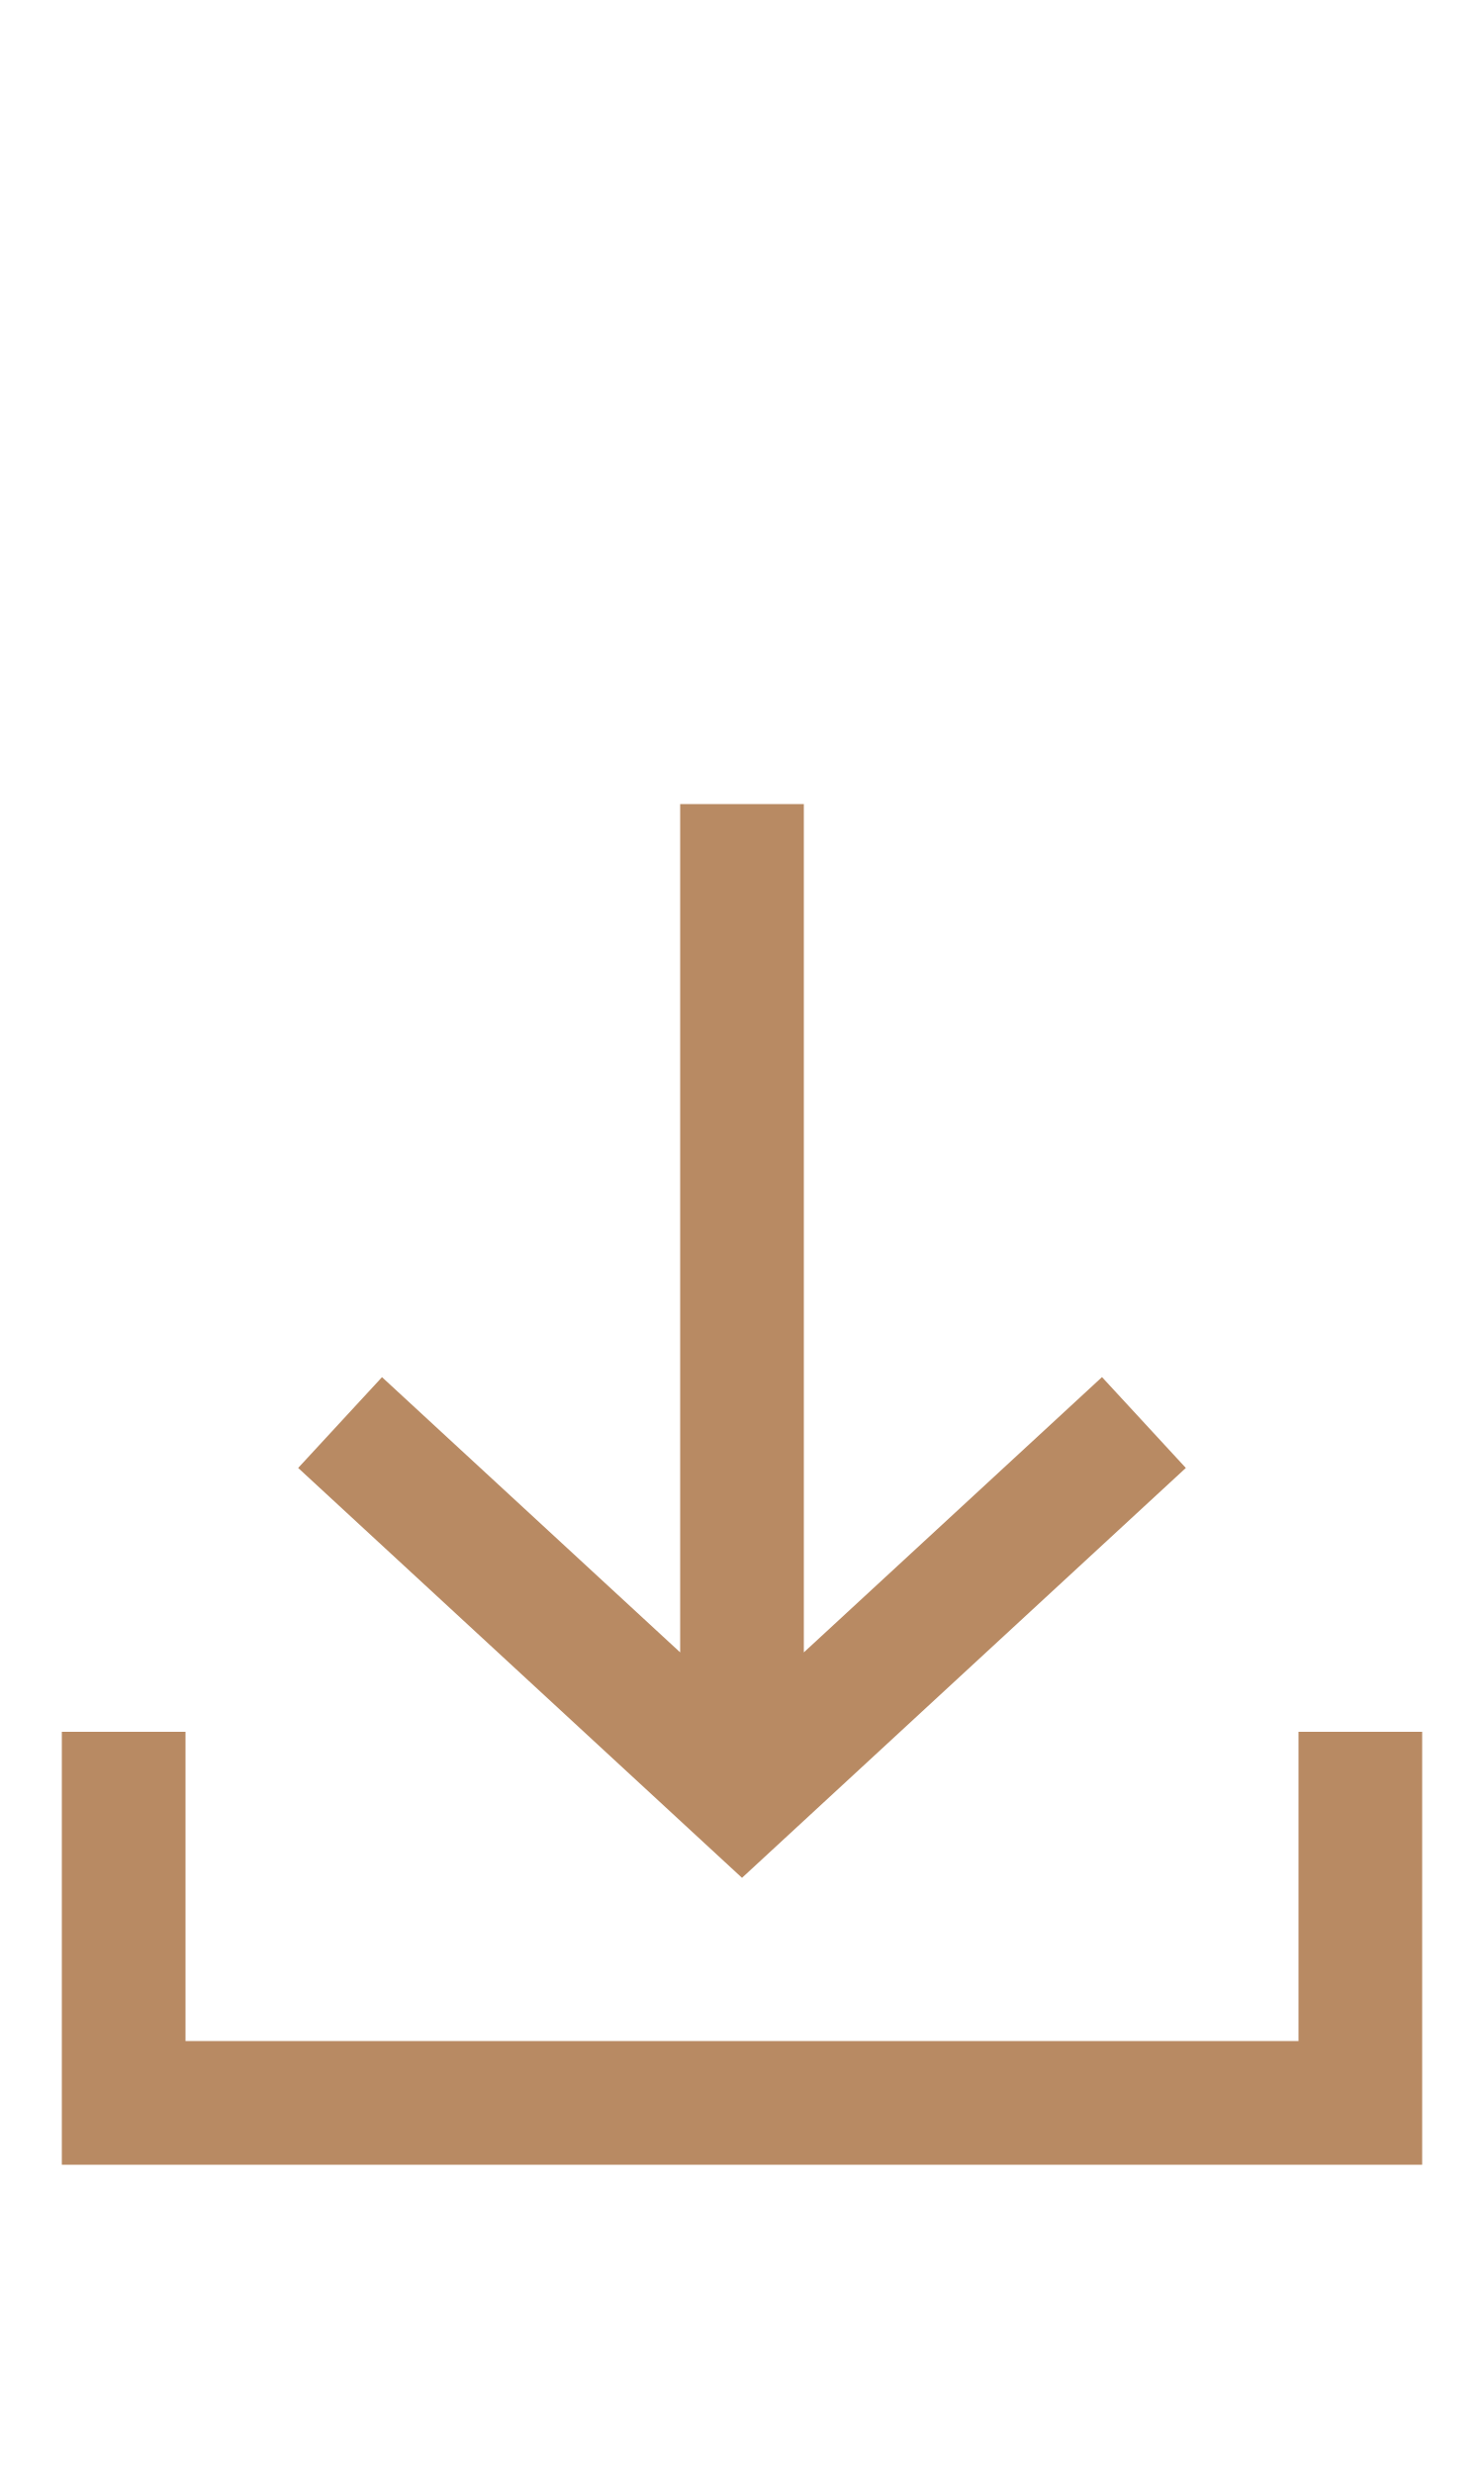
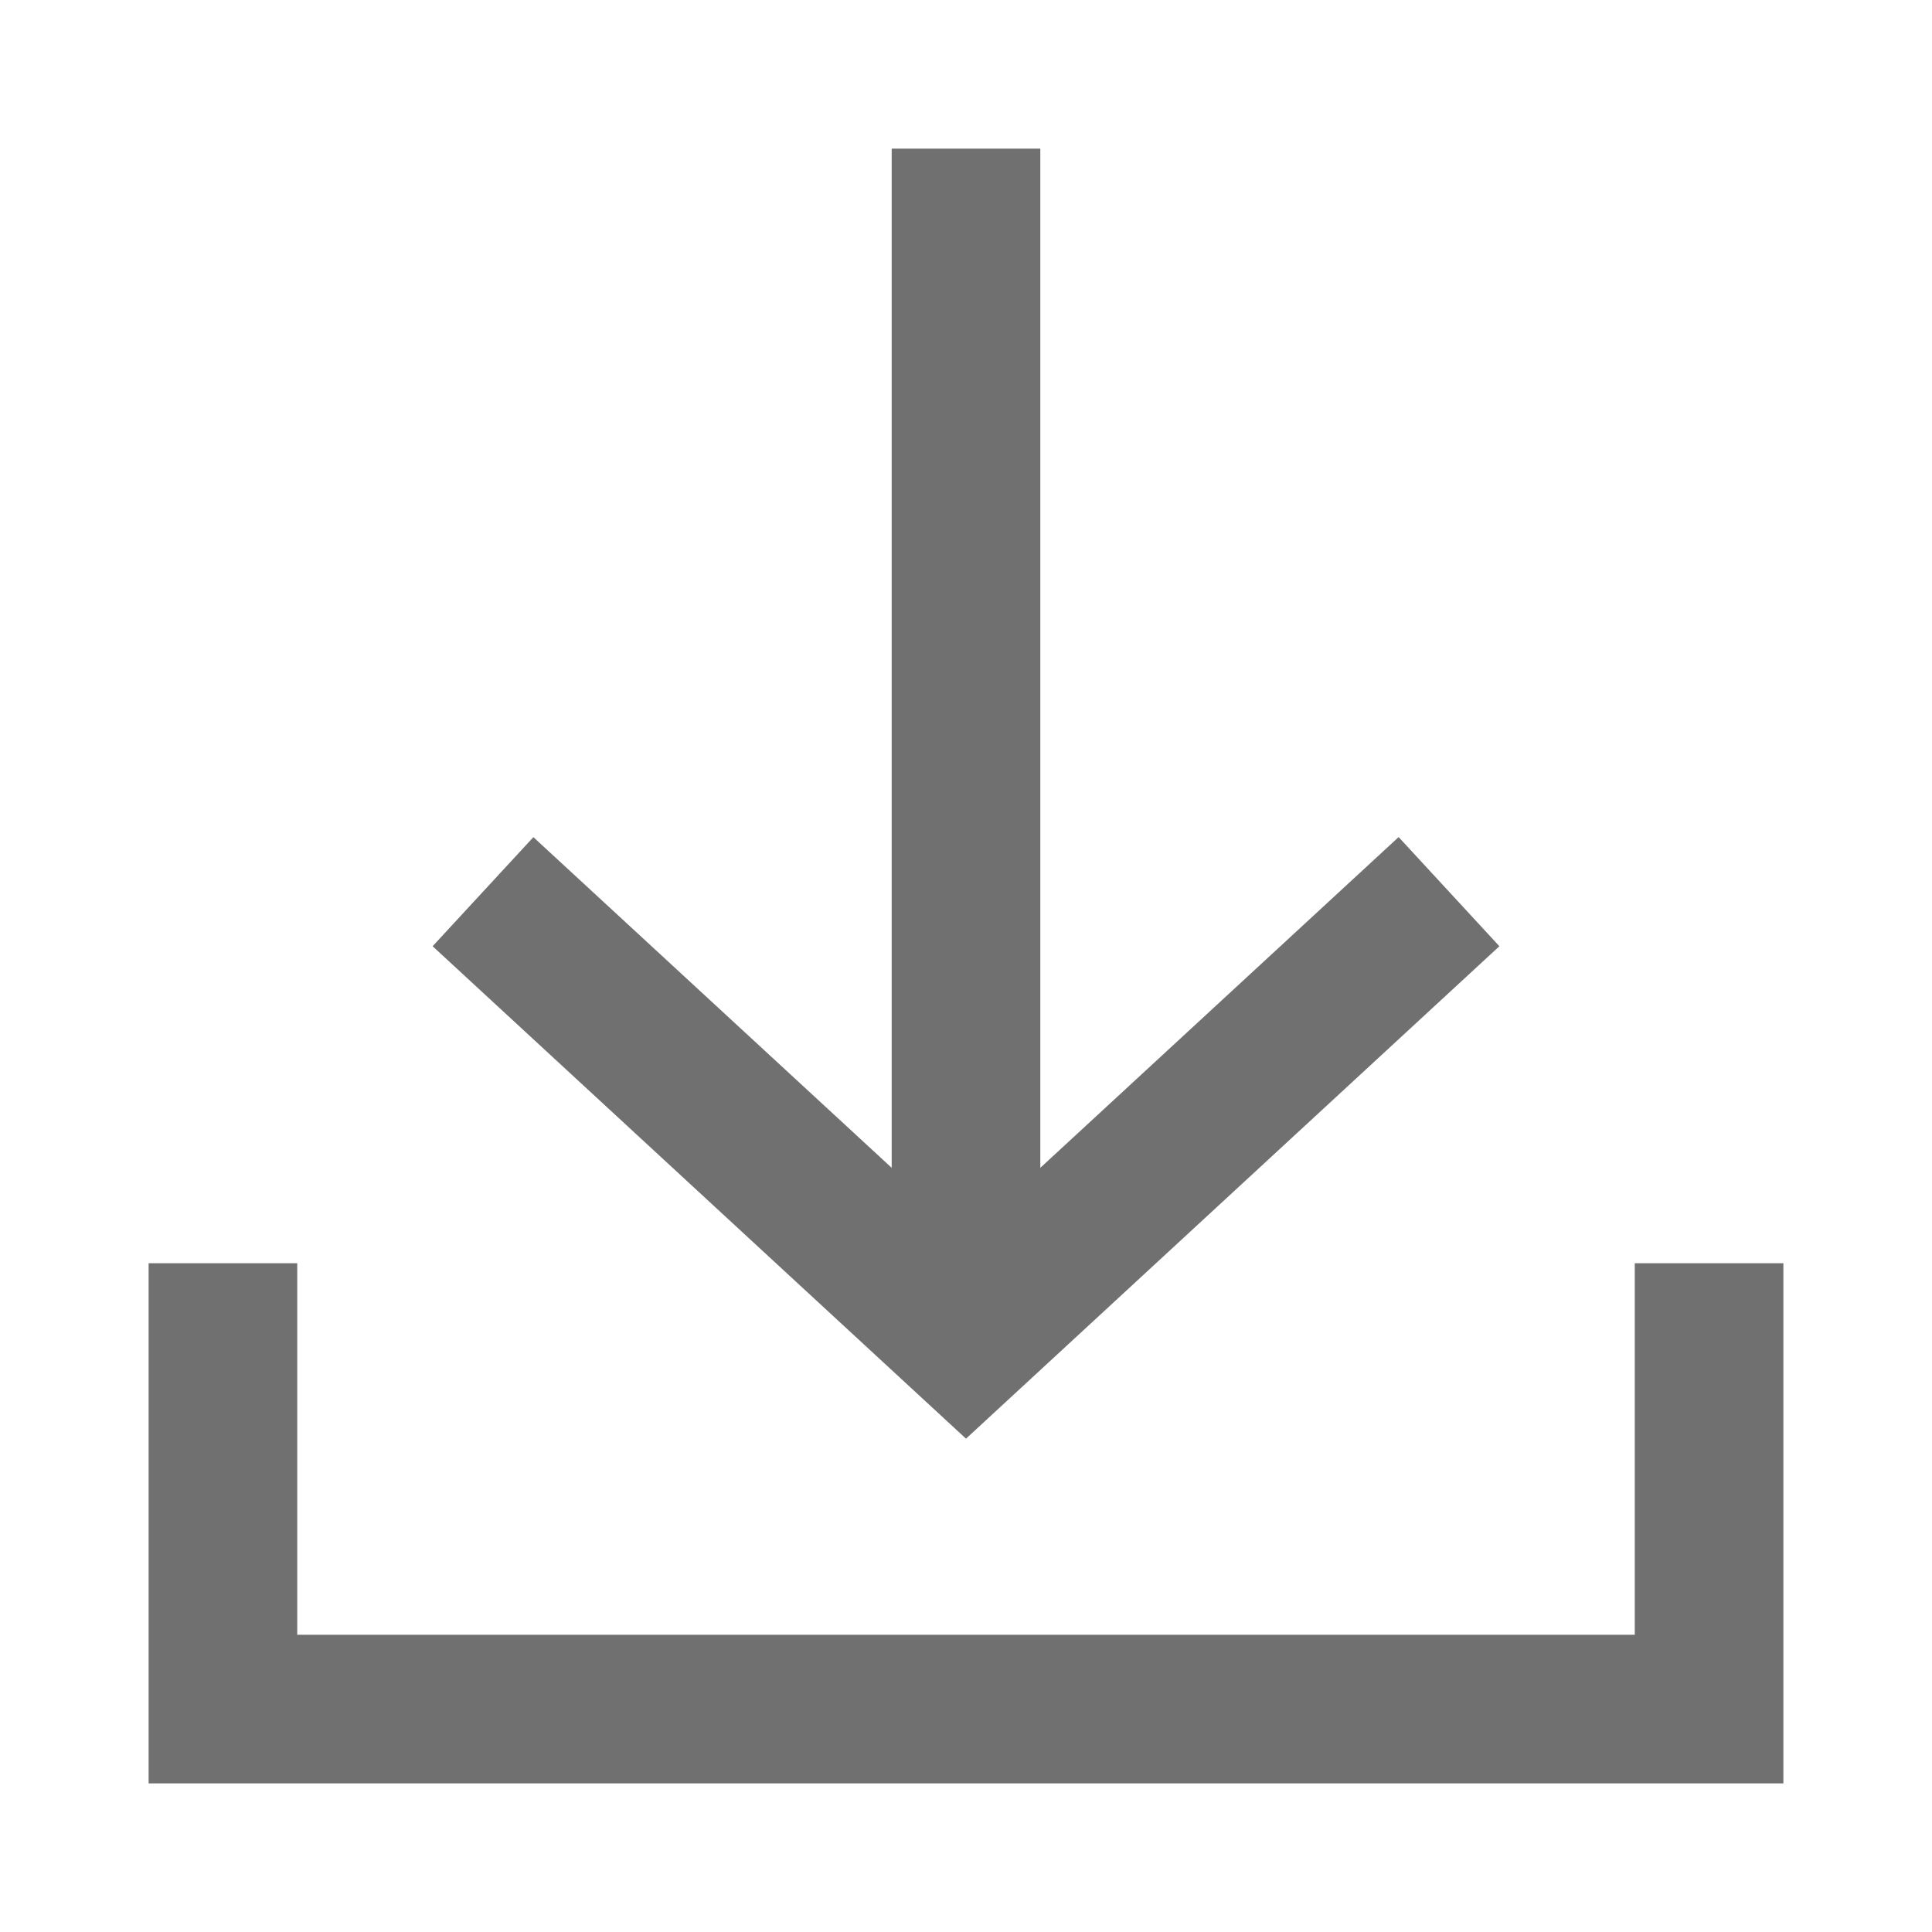
- <svg xmlns="http://www.w3.org/2000/svg" width="24px" height="40px" viewBox="0 0 24 40" version="1.1">
-   <g id="Receive-off" stroke="none" stroke-width="1" fill="none" fill-rule="evenodd">
-     <g id="ic-receive-on" transform="translate(-1, 11)">
+ <svg xmlns="http://www.w3.org/2000/svg" width="26px" height="26px" viewBox="0 0 26 26" version="1.1">
+   <g id="Page-1" stroke="none" stroke-width="1" fill="none" fill-rule="evenodd">
+     <g id="ic-nav-receive">
      <polygon id="Rectangle_4413" points="0 0 26 0 26 26 0 26" />
-       <g id="Group_8987" transform="translate(2, 2)" fill="#b88a63">
+       <g id="Group_8987" transform="translate(2, 2)" fill="#707070" fill-rule="nonzero">
        <g id="Group_8986">
          <polygon id="Path_18953" points="18.178 10.734 16.822 9.265 12 13.716 12 0 10 0 10 13.716 5.178 9.266 3.822 10.734 11 17.361" />
          <polygon id="Path_18954" points="20 15 20 20 2 20 2 15 0 15 0 22 22 22 22 15" />
        </g>
      </g>
    </g>
  </g>
</svg>
